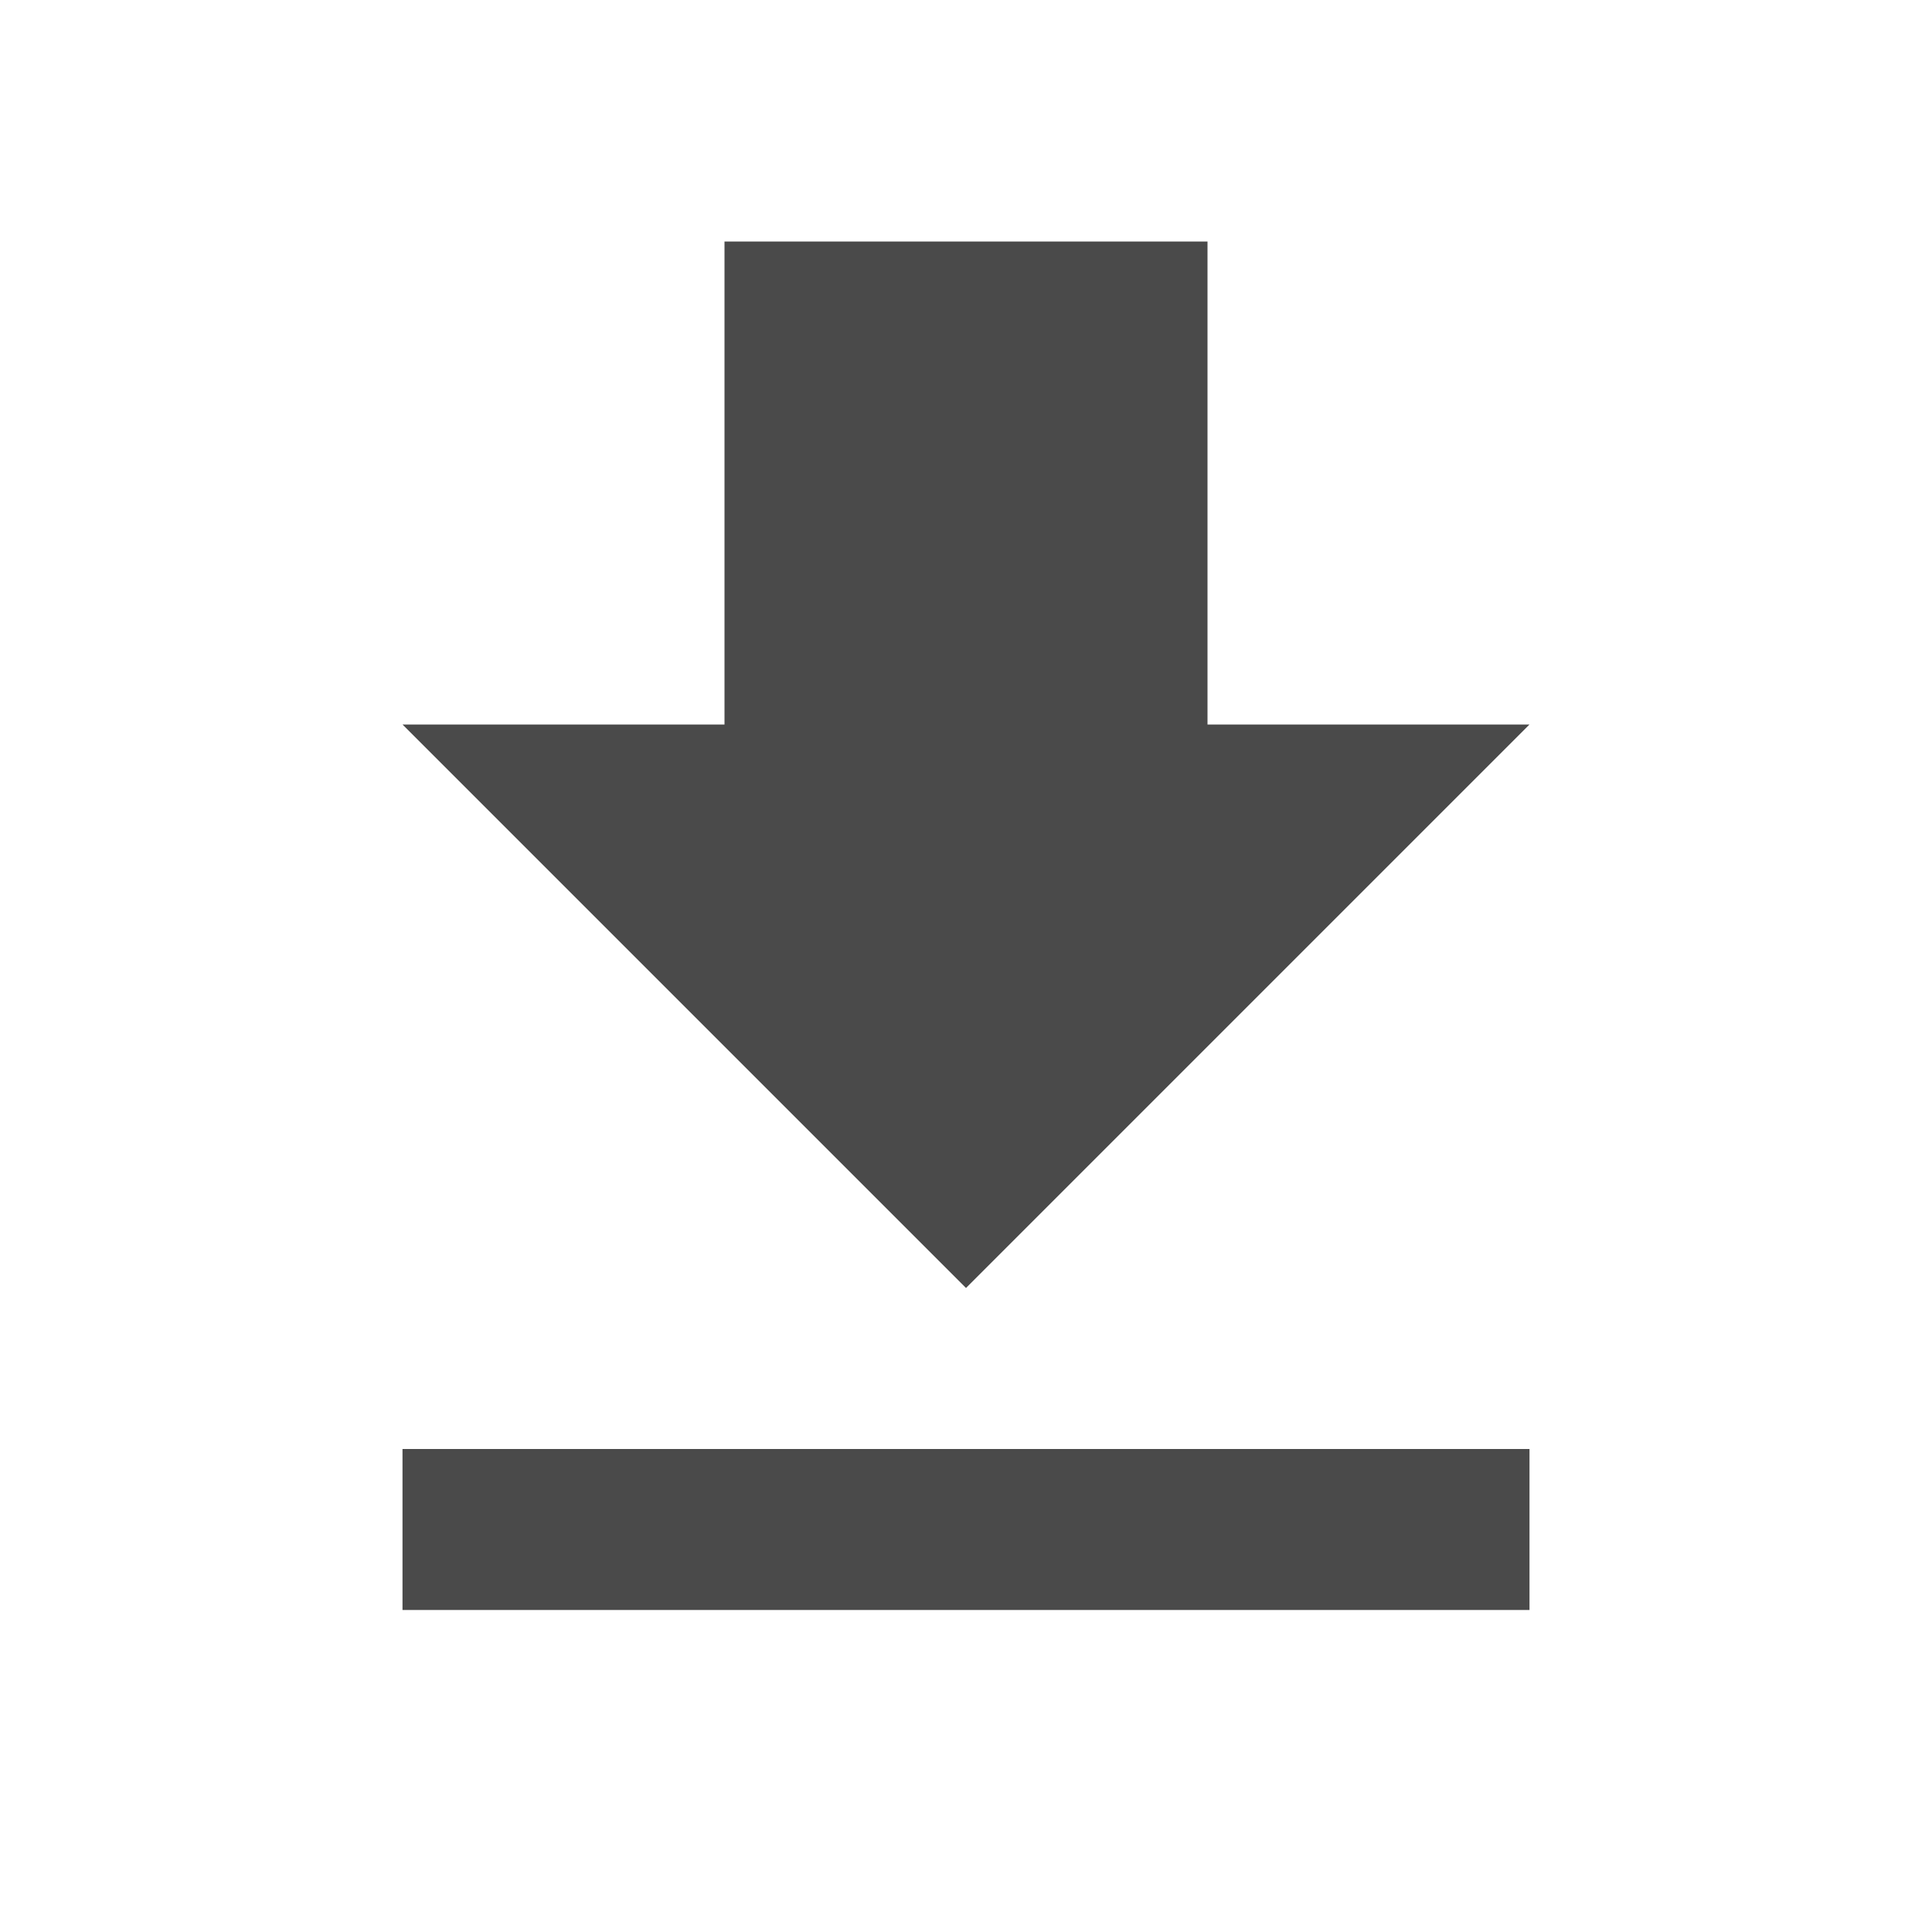
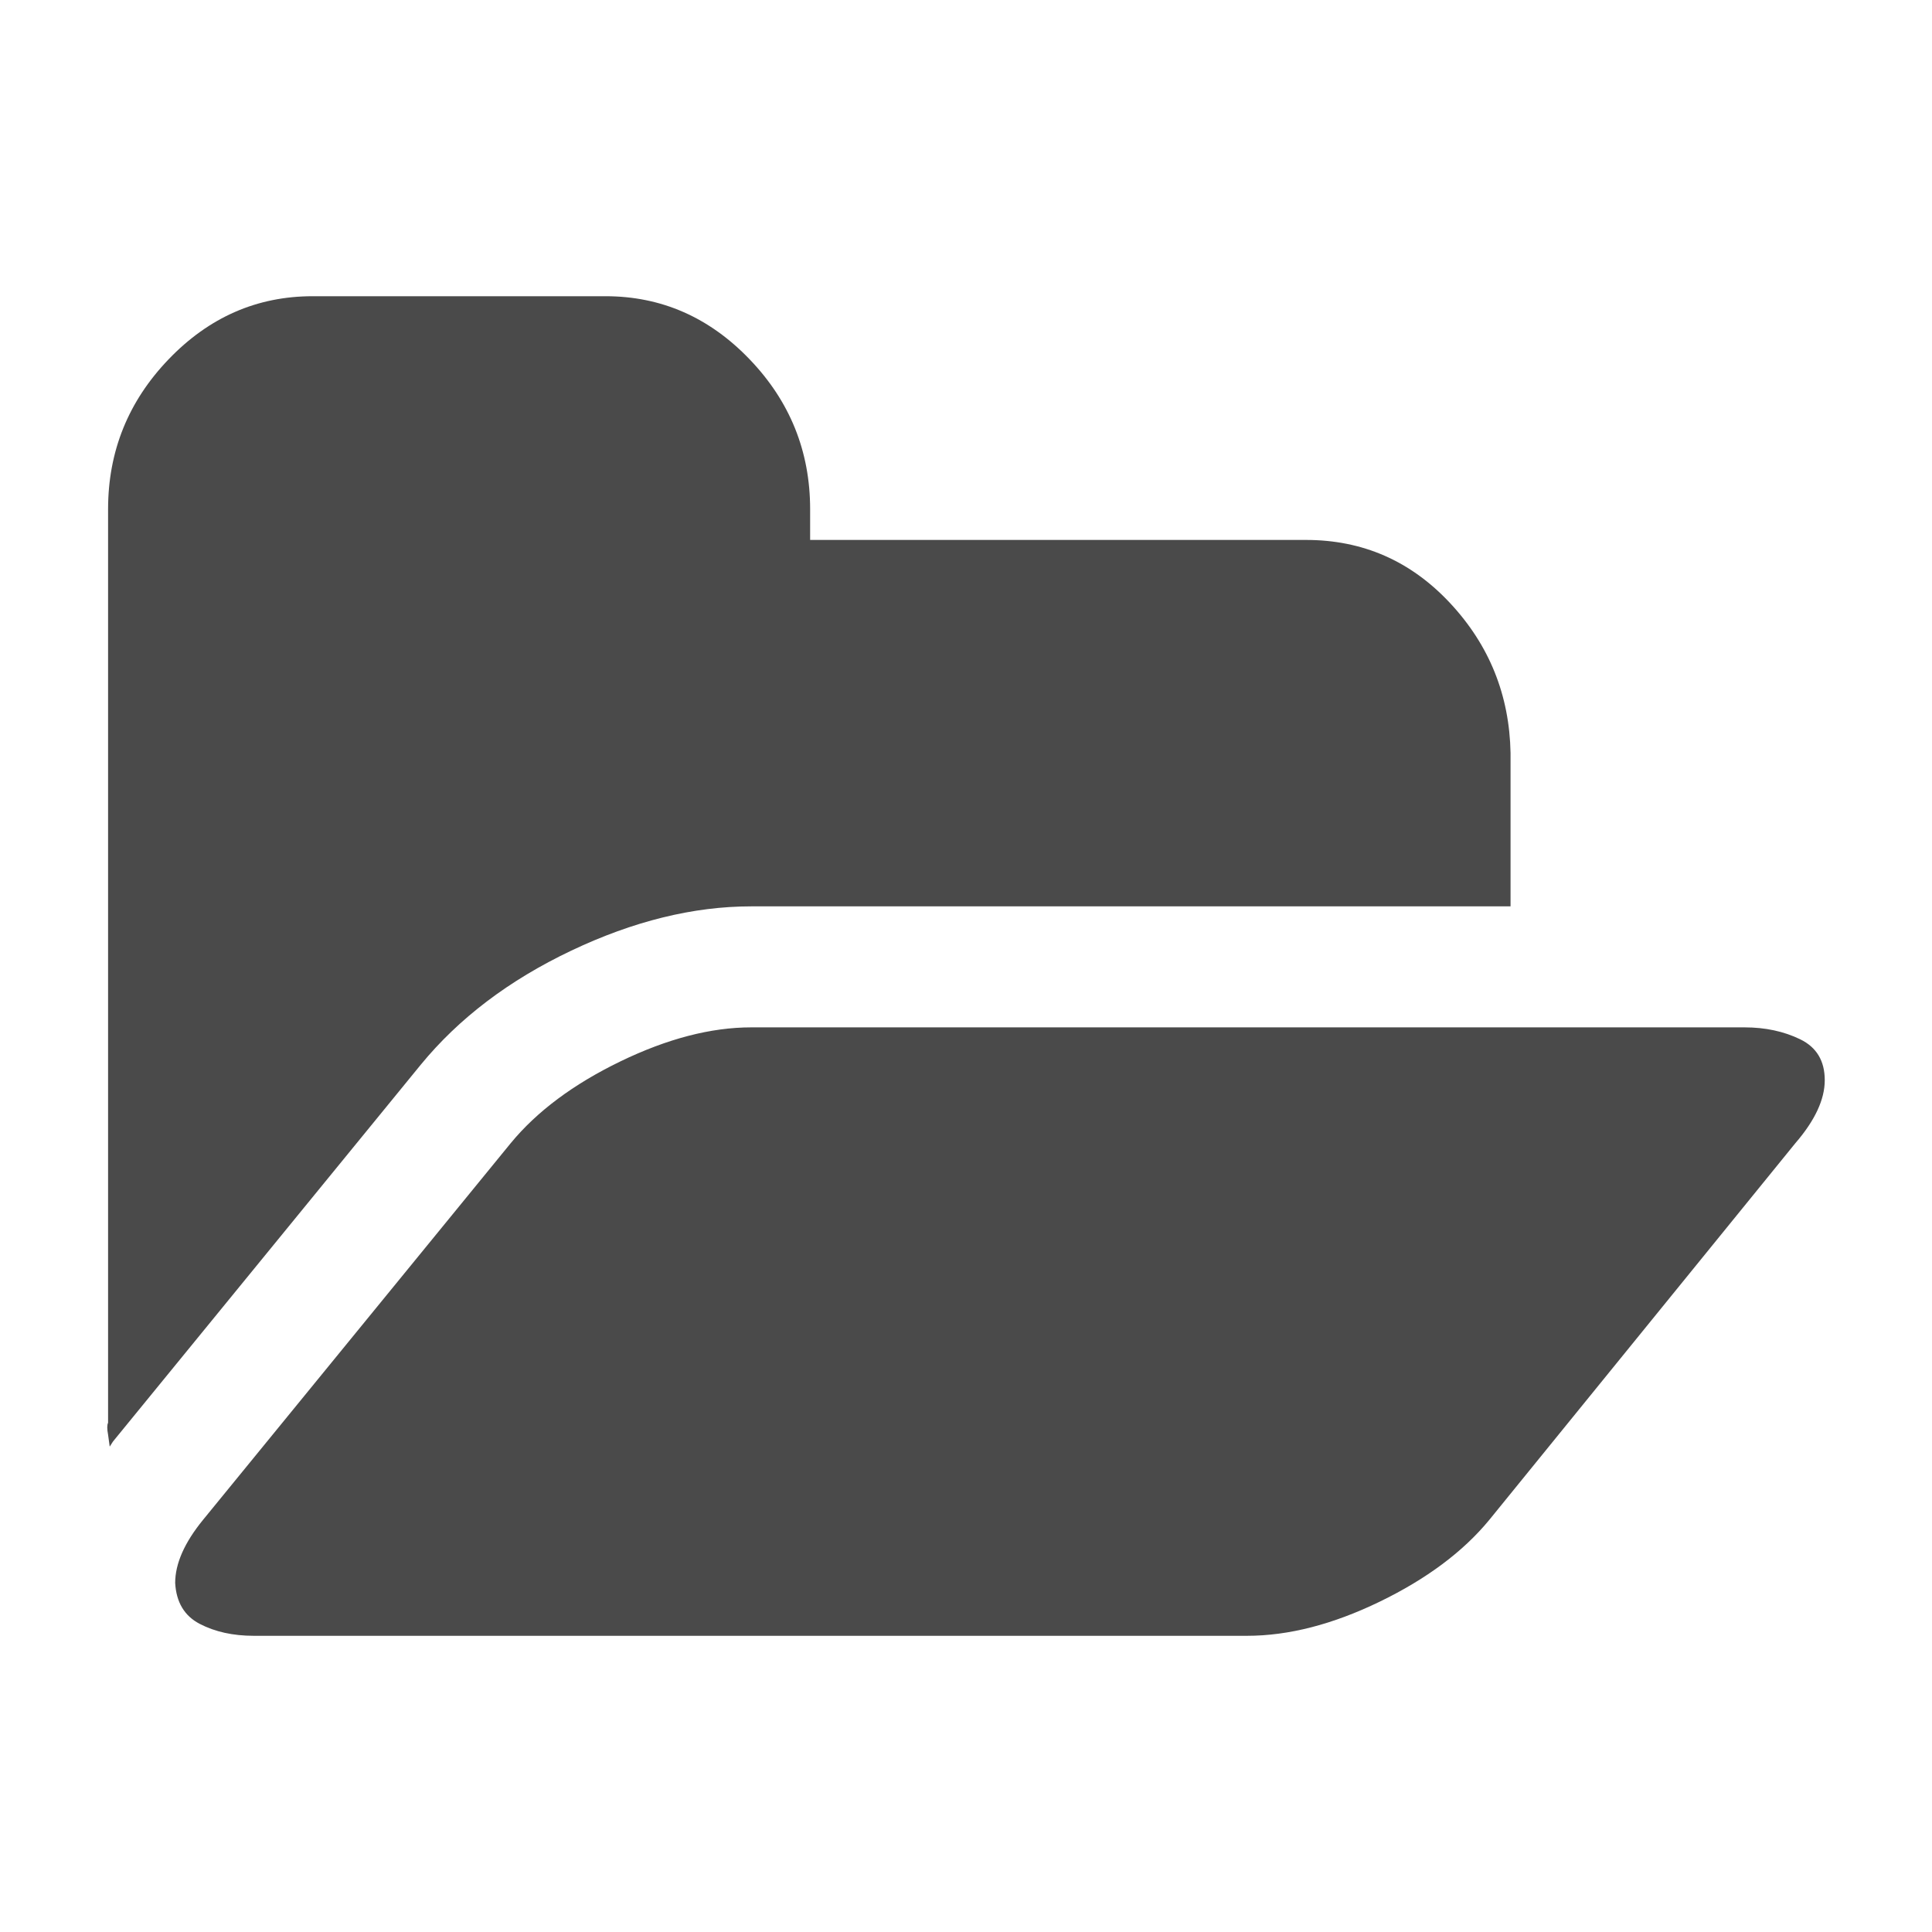
- <svg xmlns="http://www.w3.org/2000/svg" fill="#000000" height="24" viewBox="0 0 24 24" width="24" version="1.1" id="svg6">
+ <svg xmlns="http://www.w3.org/2000/svg" id="svg6" version="1.1" width="24" viewBox="0 0 24 24" height="24" fill="#000000">
  <defs id="defs10" />
-   <path d="M19 9h-4V3H9v6H5l7 7 7-7zM5 18v2h14v-2H5z" id="path2" style="fill:#4a4a4a;fill-opacity:1" />
-   <path d="M0 0h24v24H0z" fill="none" id="path4" />
+   <path id="path4" fill="none" d="M0 0h24v24H0z" />
+   <g transform="matrix(0.5082265,0,0,0.5292859,-12.16353,-10.30344)" aria-label="" id="text850" style="font-size:40px;line-height:1.25;font-family:fontello;-inkscape-font-specification:fontello;fill:#4a4a4a;fill-opacity:1">
+     <path style="fill:#4a4a4a;fill-opacity:1" d="m 68.535,44.819 q 0,0.68 -0.72,1.48 l -7.48,8.84 q -0.96,1.12 -2.68,1.92 -1.72,0.8 -3.24,0.8 h -24.28 q -0.76,0 -1.32,-0.28 -0.56,-0.28 -0.6,-0.96 0,-0.68 0.68,-1.48 l 7.52,-8.84 q 0.96,-1.12 2.68,-1.92 1.72,-0.8 3.2,-0.8 h 24.28 q 0.76,0 1.36,0.28 0.6,0.28 0.6,0.96 z m -7.68,-7.68 v 3.6 h -18.56 q -2.12,0 -4.4,1.04 -2.28,1.04 -3.68,2.68 l -7.52,8.84 -0.08,0.12 -0.04,-0.28 q -0.04,-0.2 0,-0.28 v -21.44 q 0,-2.04 1.48,-3.52 1.48,-1.48 3.52,-1.48 h 7.16 q 2.04,0 3.52,1.48 1.48,1.48 1.48,3.52 v 0.72 h 12.12 q 2.08,0 3.52,1.48 1.44,1.48 1.48,3.52 z" id="path852" />
+   </g>
</svg>
